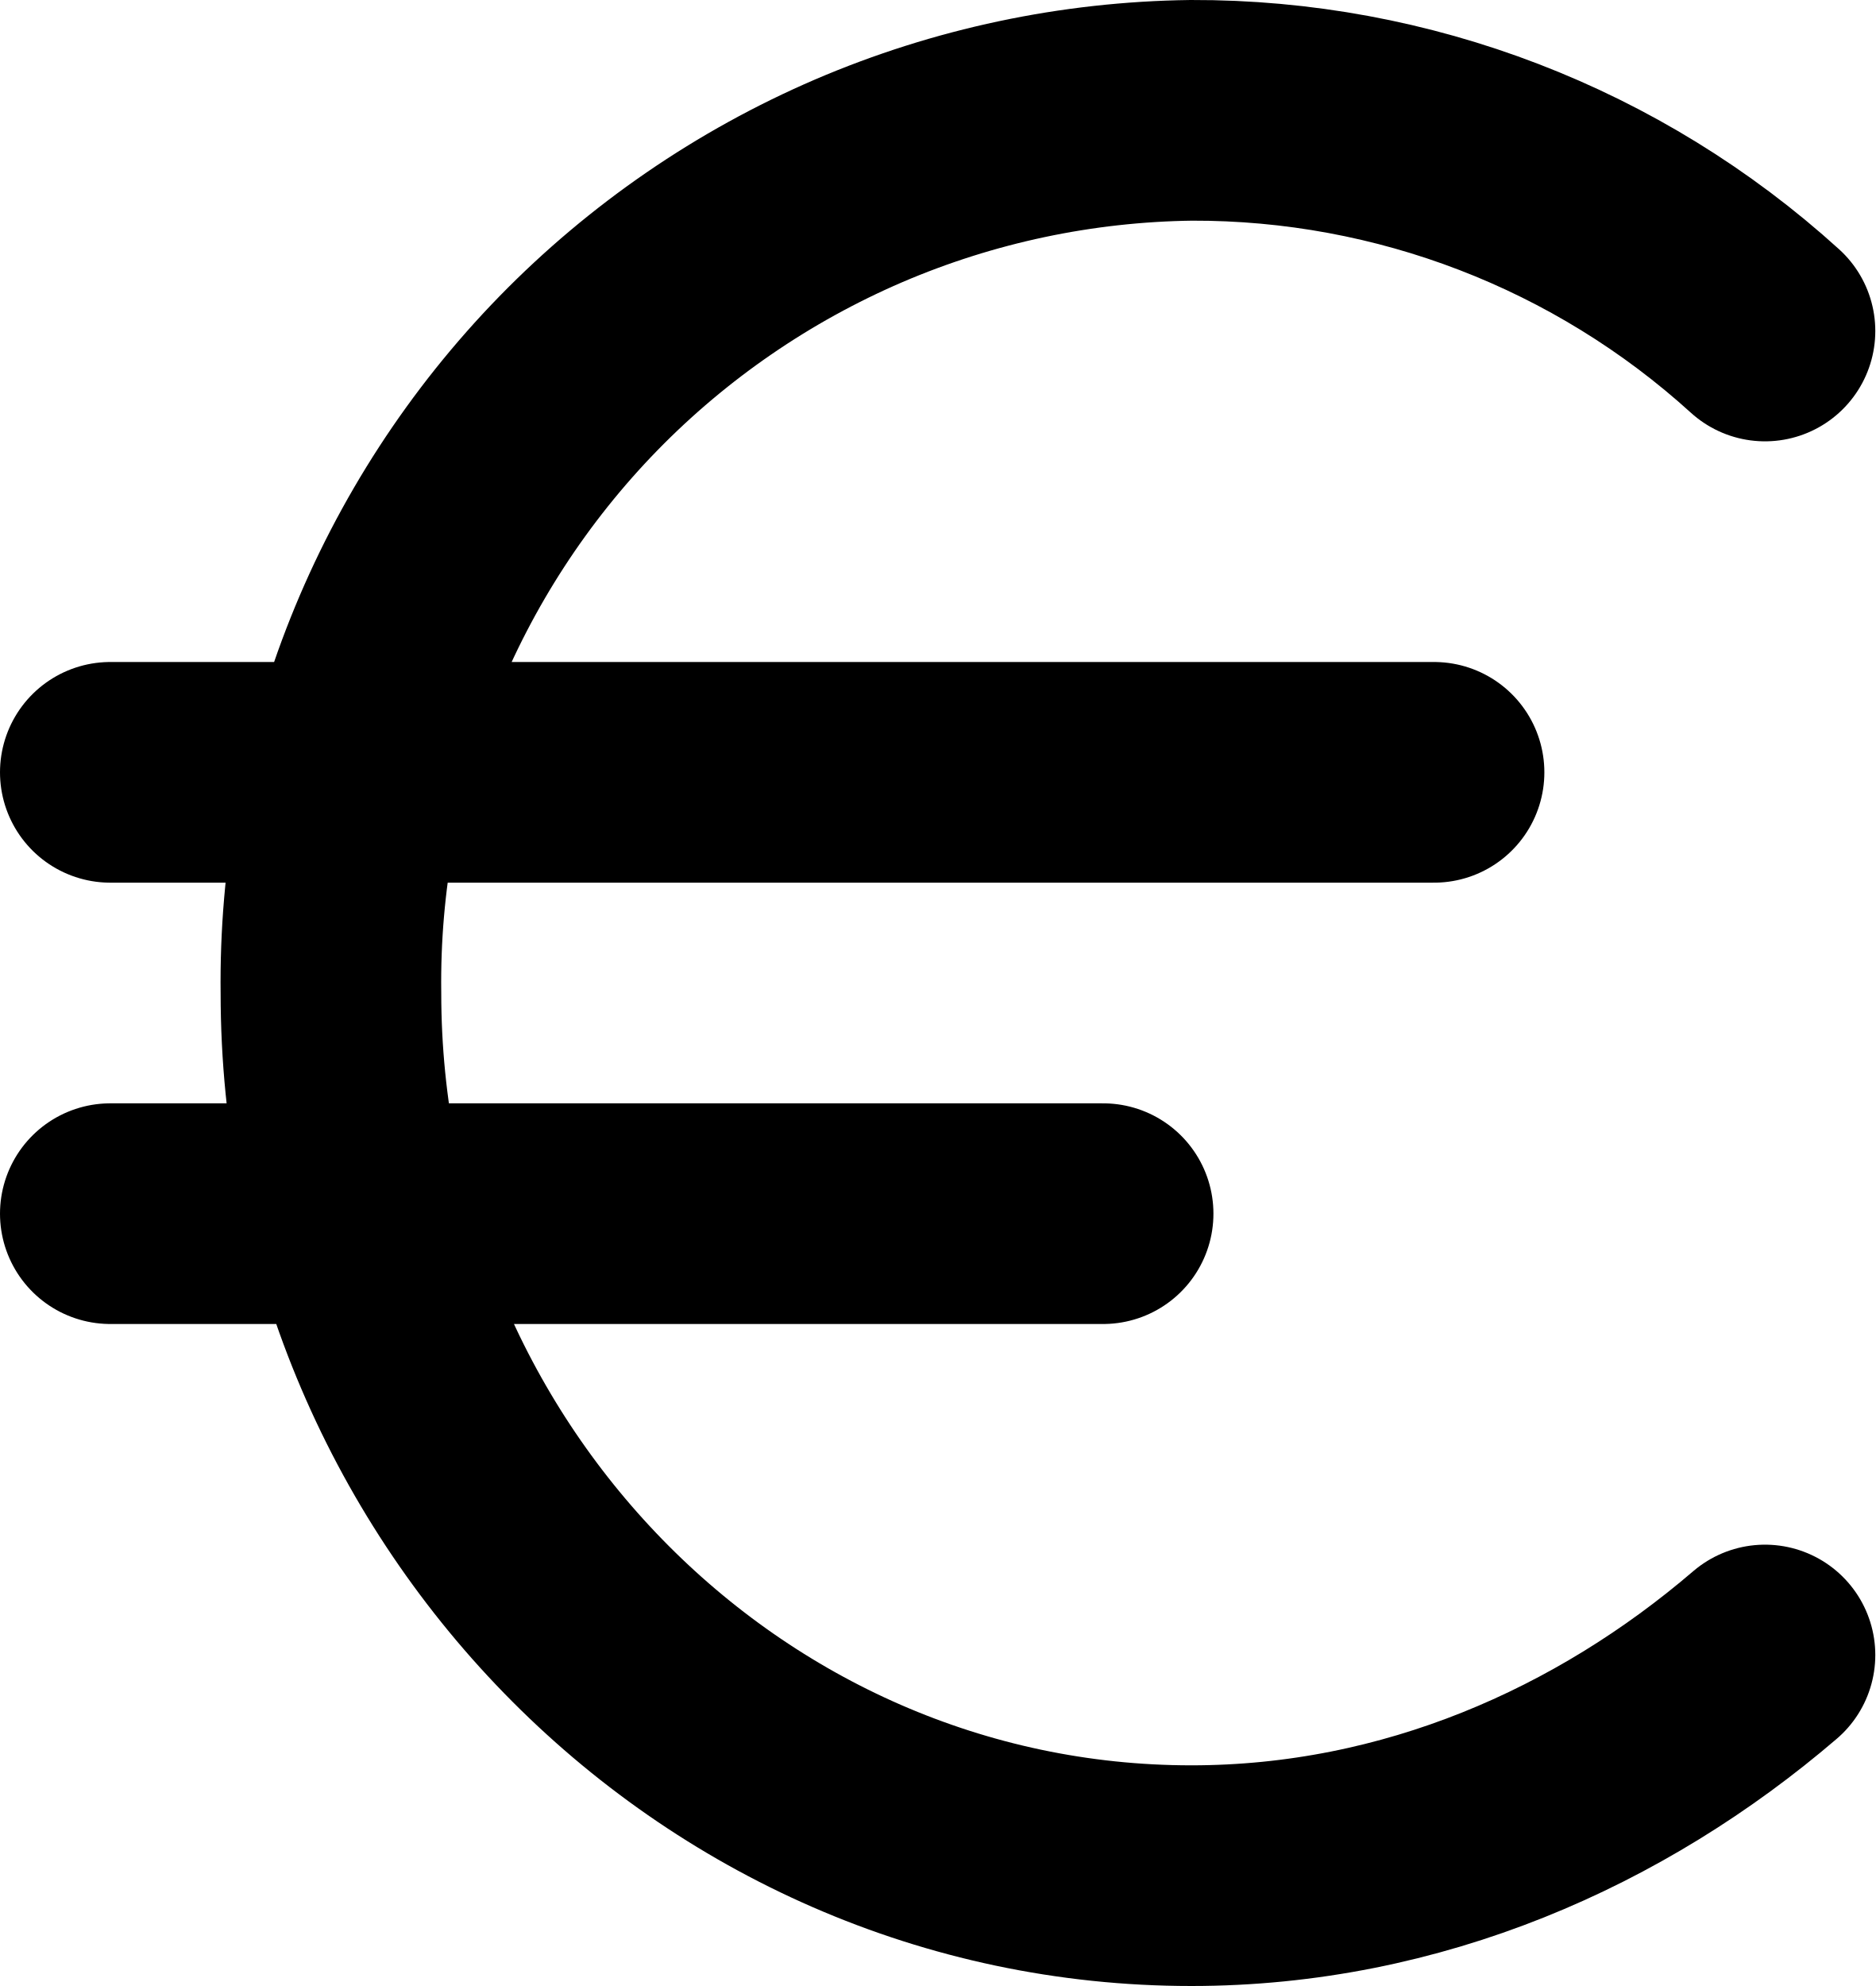
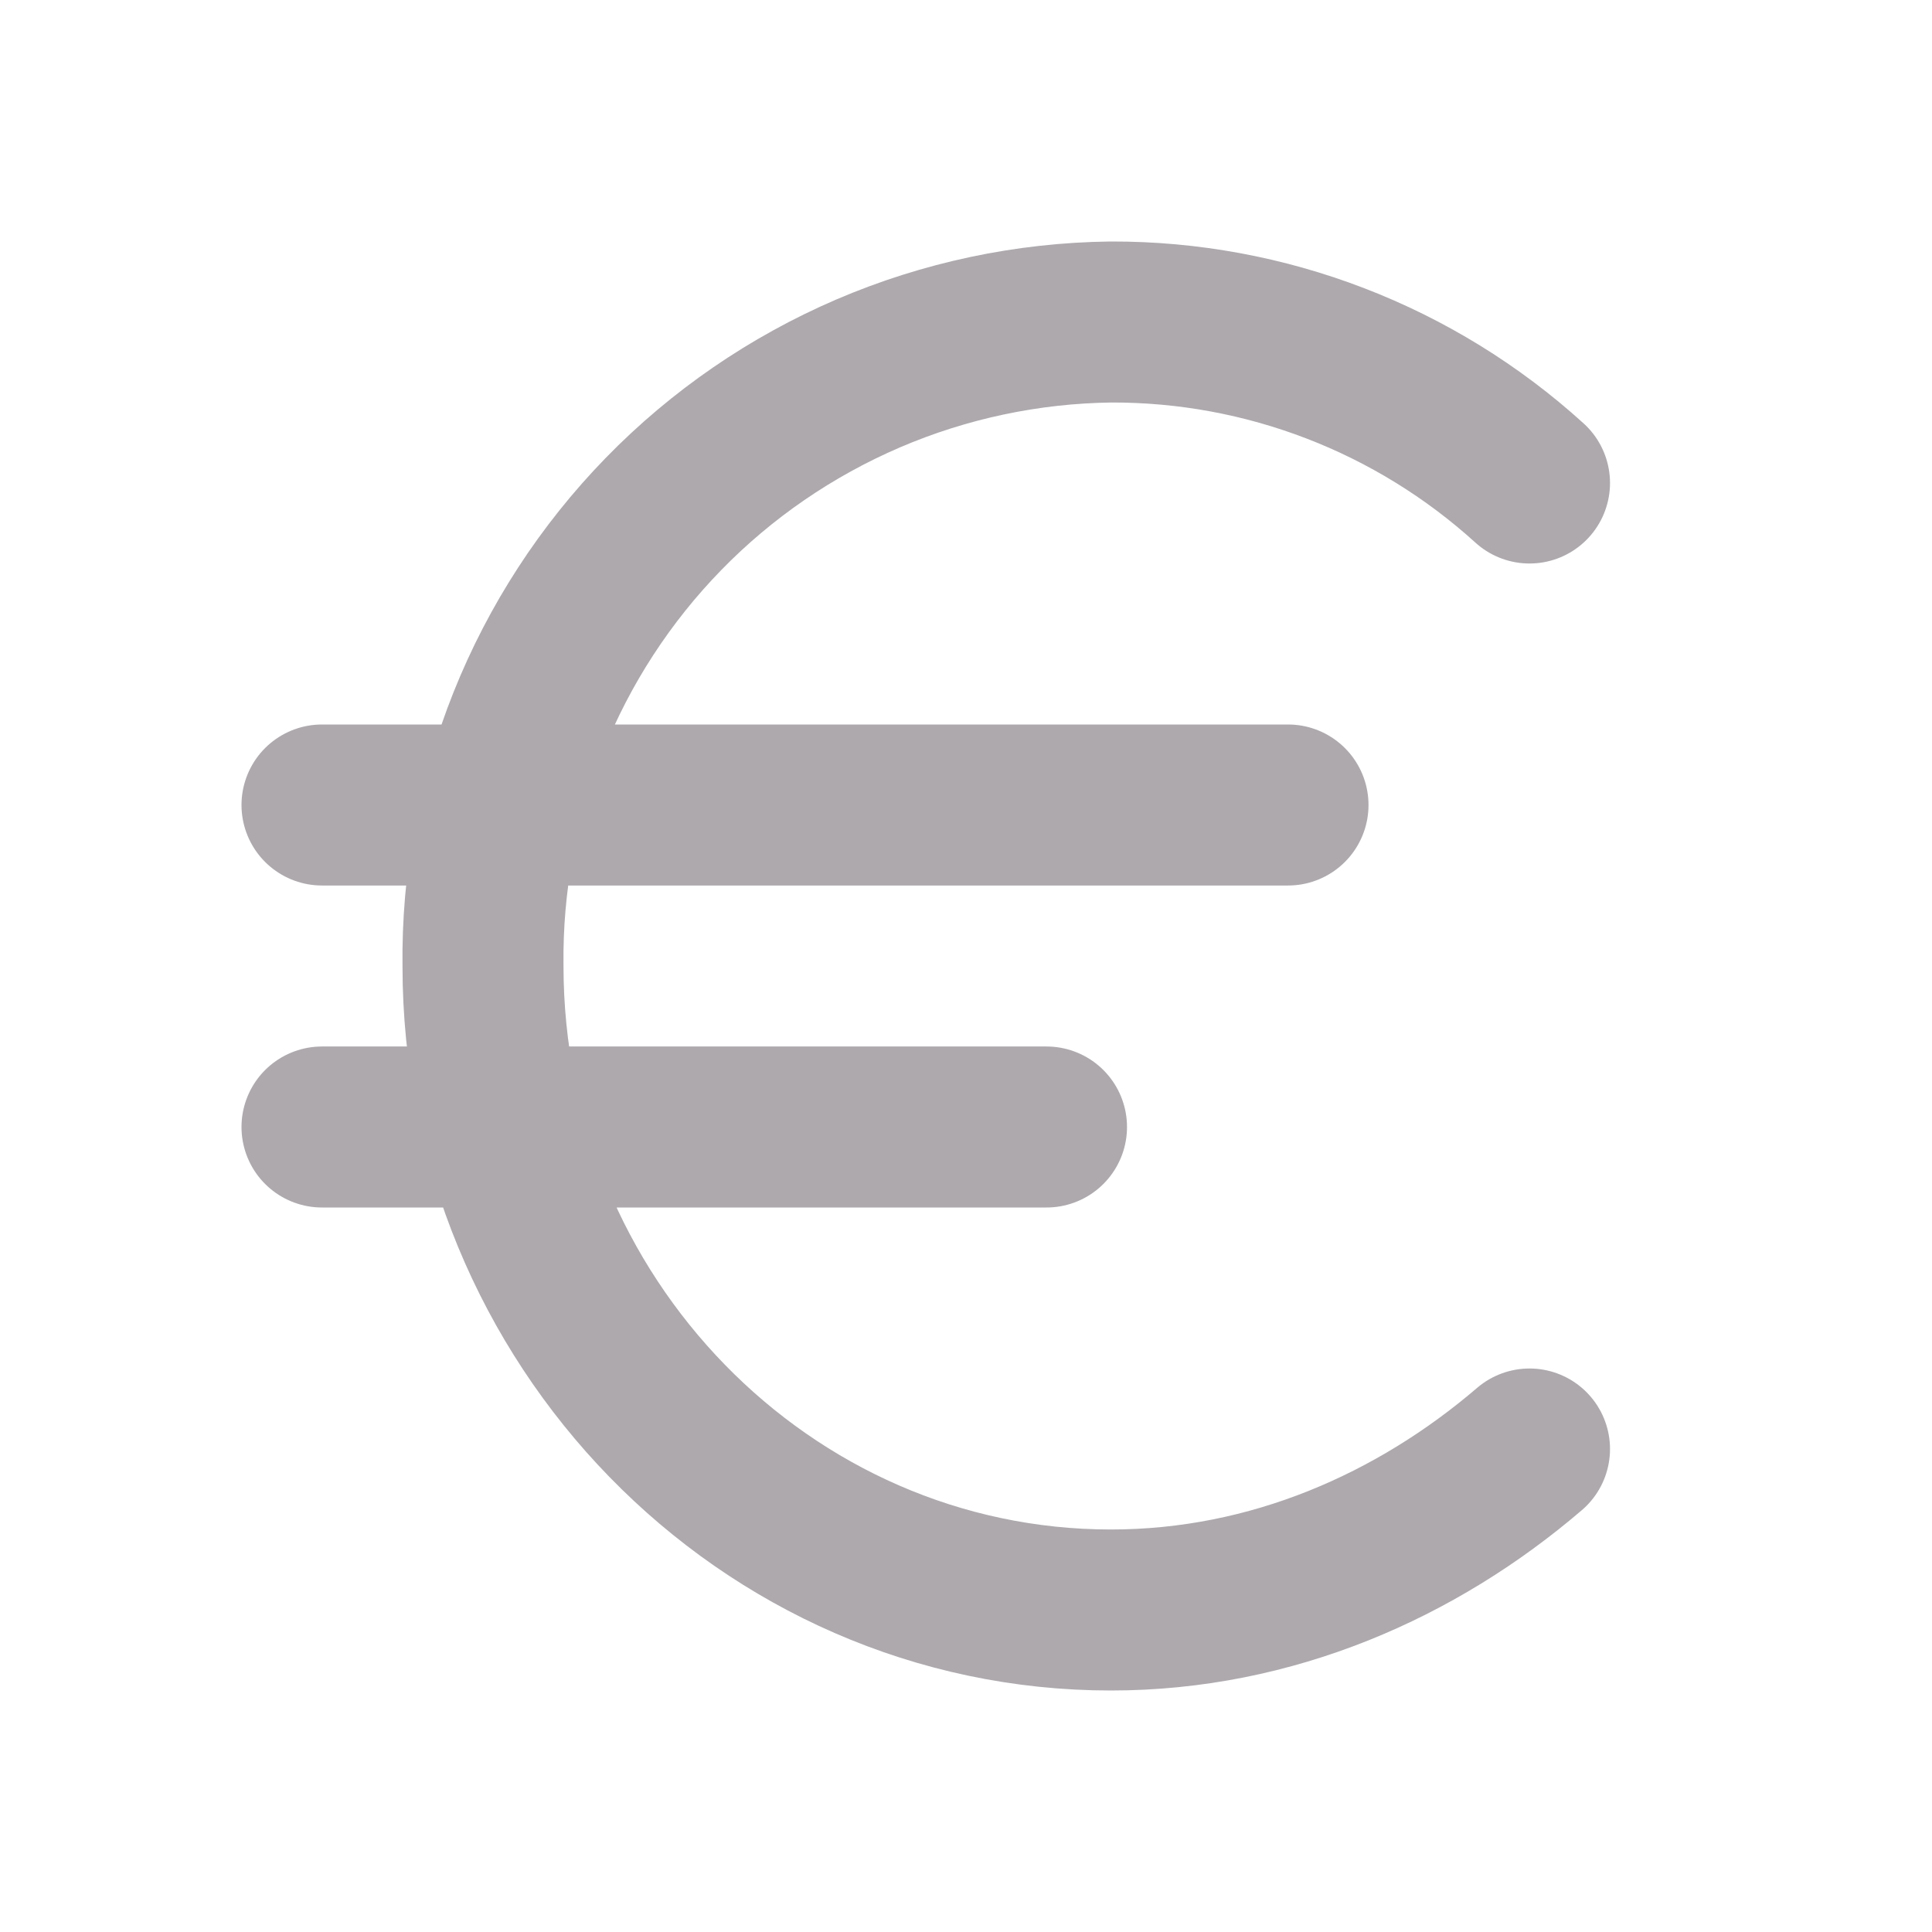
- <svg xmlns="http://www.w3.org/2000/svg" width="17" height="18" viewBox="0 0 17 18" fill="none">
-   <path d="M1 7H13M1 11H10M16 3C14.577 1.708 12.722 0.994 10.8 1C9.763 1.013 8.738 1.23 7.784 1.639C6.831 2.049 5.967 2.642 5.243 3.384C4.519 4.127 3.948 5.006 3.563 5.969C3.178 6.933 2.987 7.963 3 9C3 13.4 6.5 17 10.8 17C12.8 17 14.6 16.2 16 15" stroke="black" stroke-width="2" stroke-linecap="round" stroke-linejoin="round" />
+ <svg xmlns="http://www.w3.org/2000/svg" width="24" height="24" viewBox="0 0 24 24" fill="none">
+   <path d="M4 10H16M4 14H13M19 6C17.577 4.708 15.722 3.994 13.8 4C12.762 4.013 11.738 4.23 10.784 4.639C9.831 5.049 8.967 5.641 8.243 6.384C7.519 7.127 6.948 8.006 6.563 8.969C6.178 9.933 5.987 10.963 6 12C6 16.4 9.5 20 13.8 20C15.8 20 17.6 19.2 19 18" stroke="#ADA9AD" stroke-width="2" stroke-linecap="round" stroke-linejoin="round" />
</svg>
